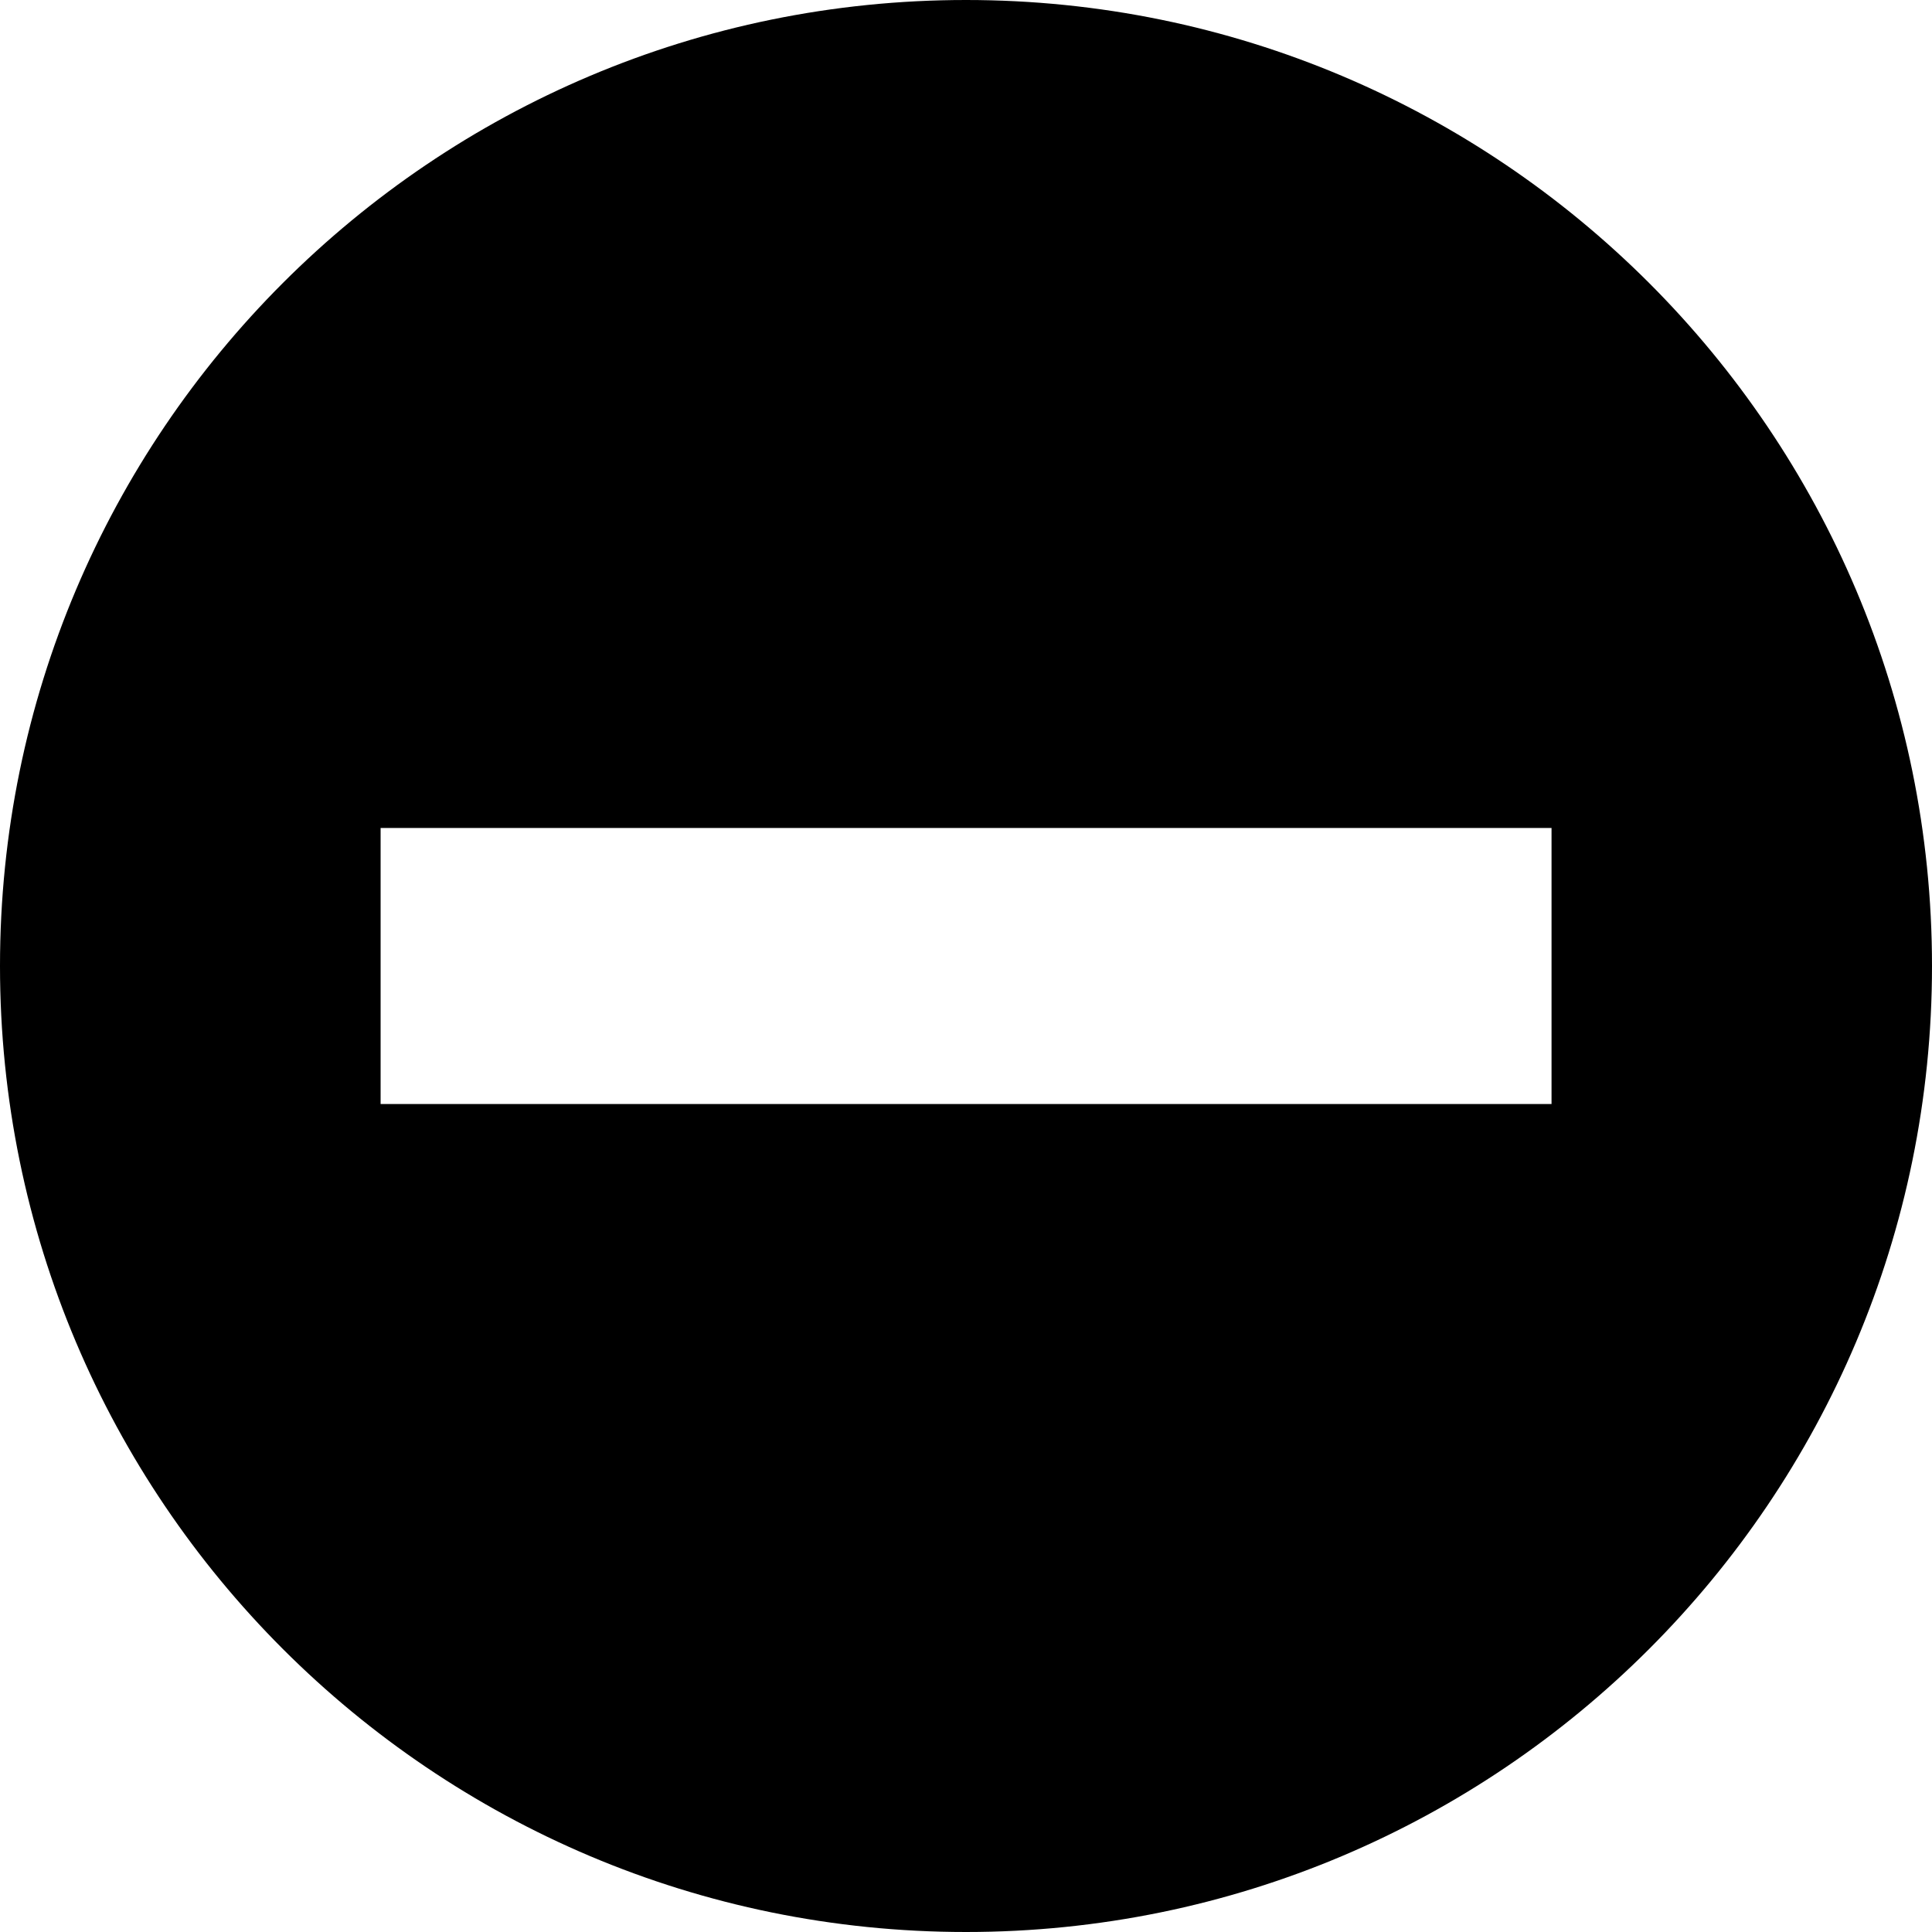
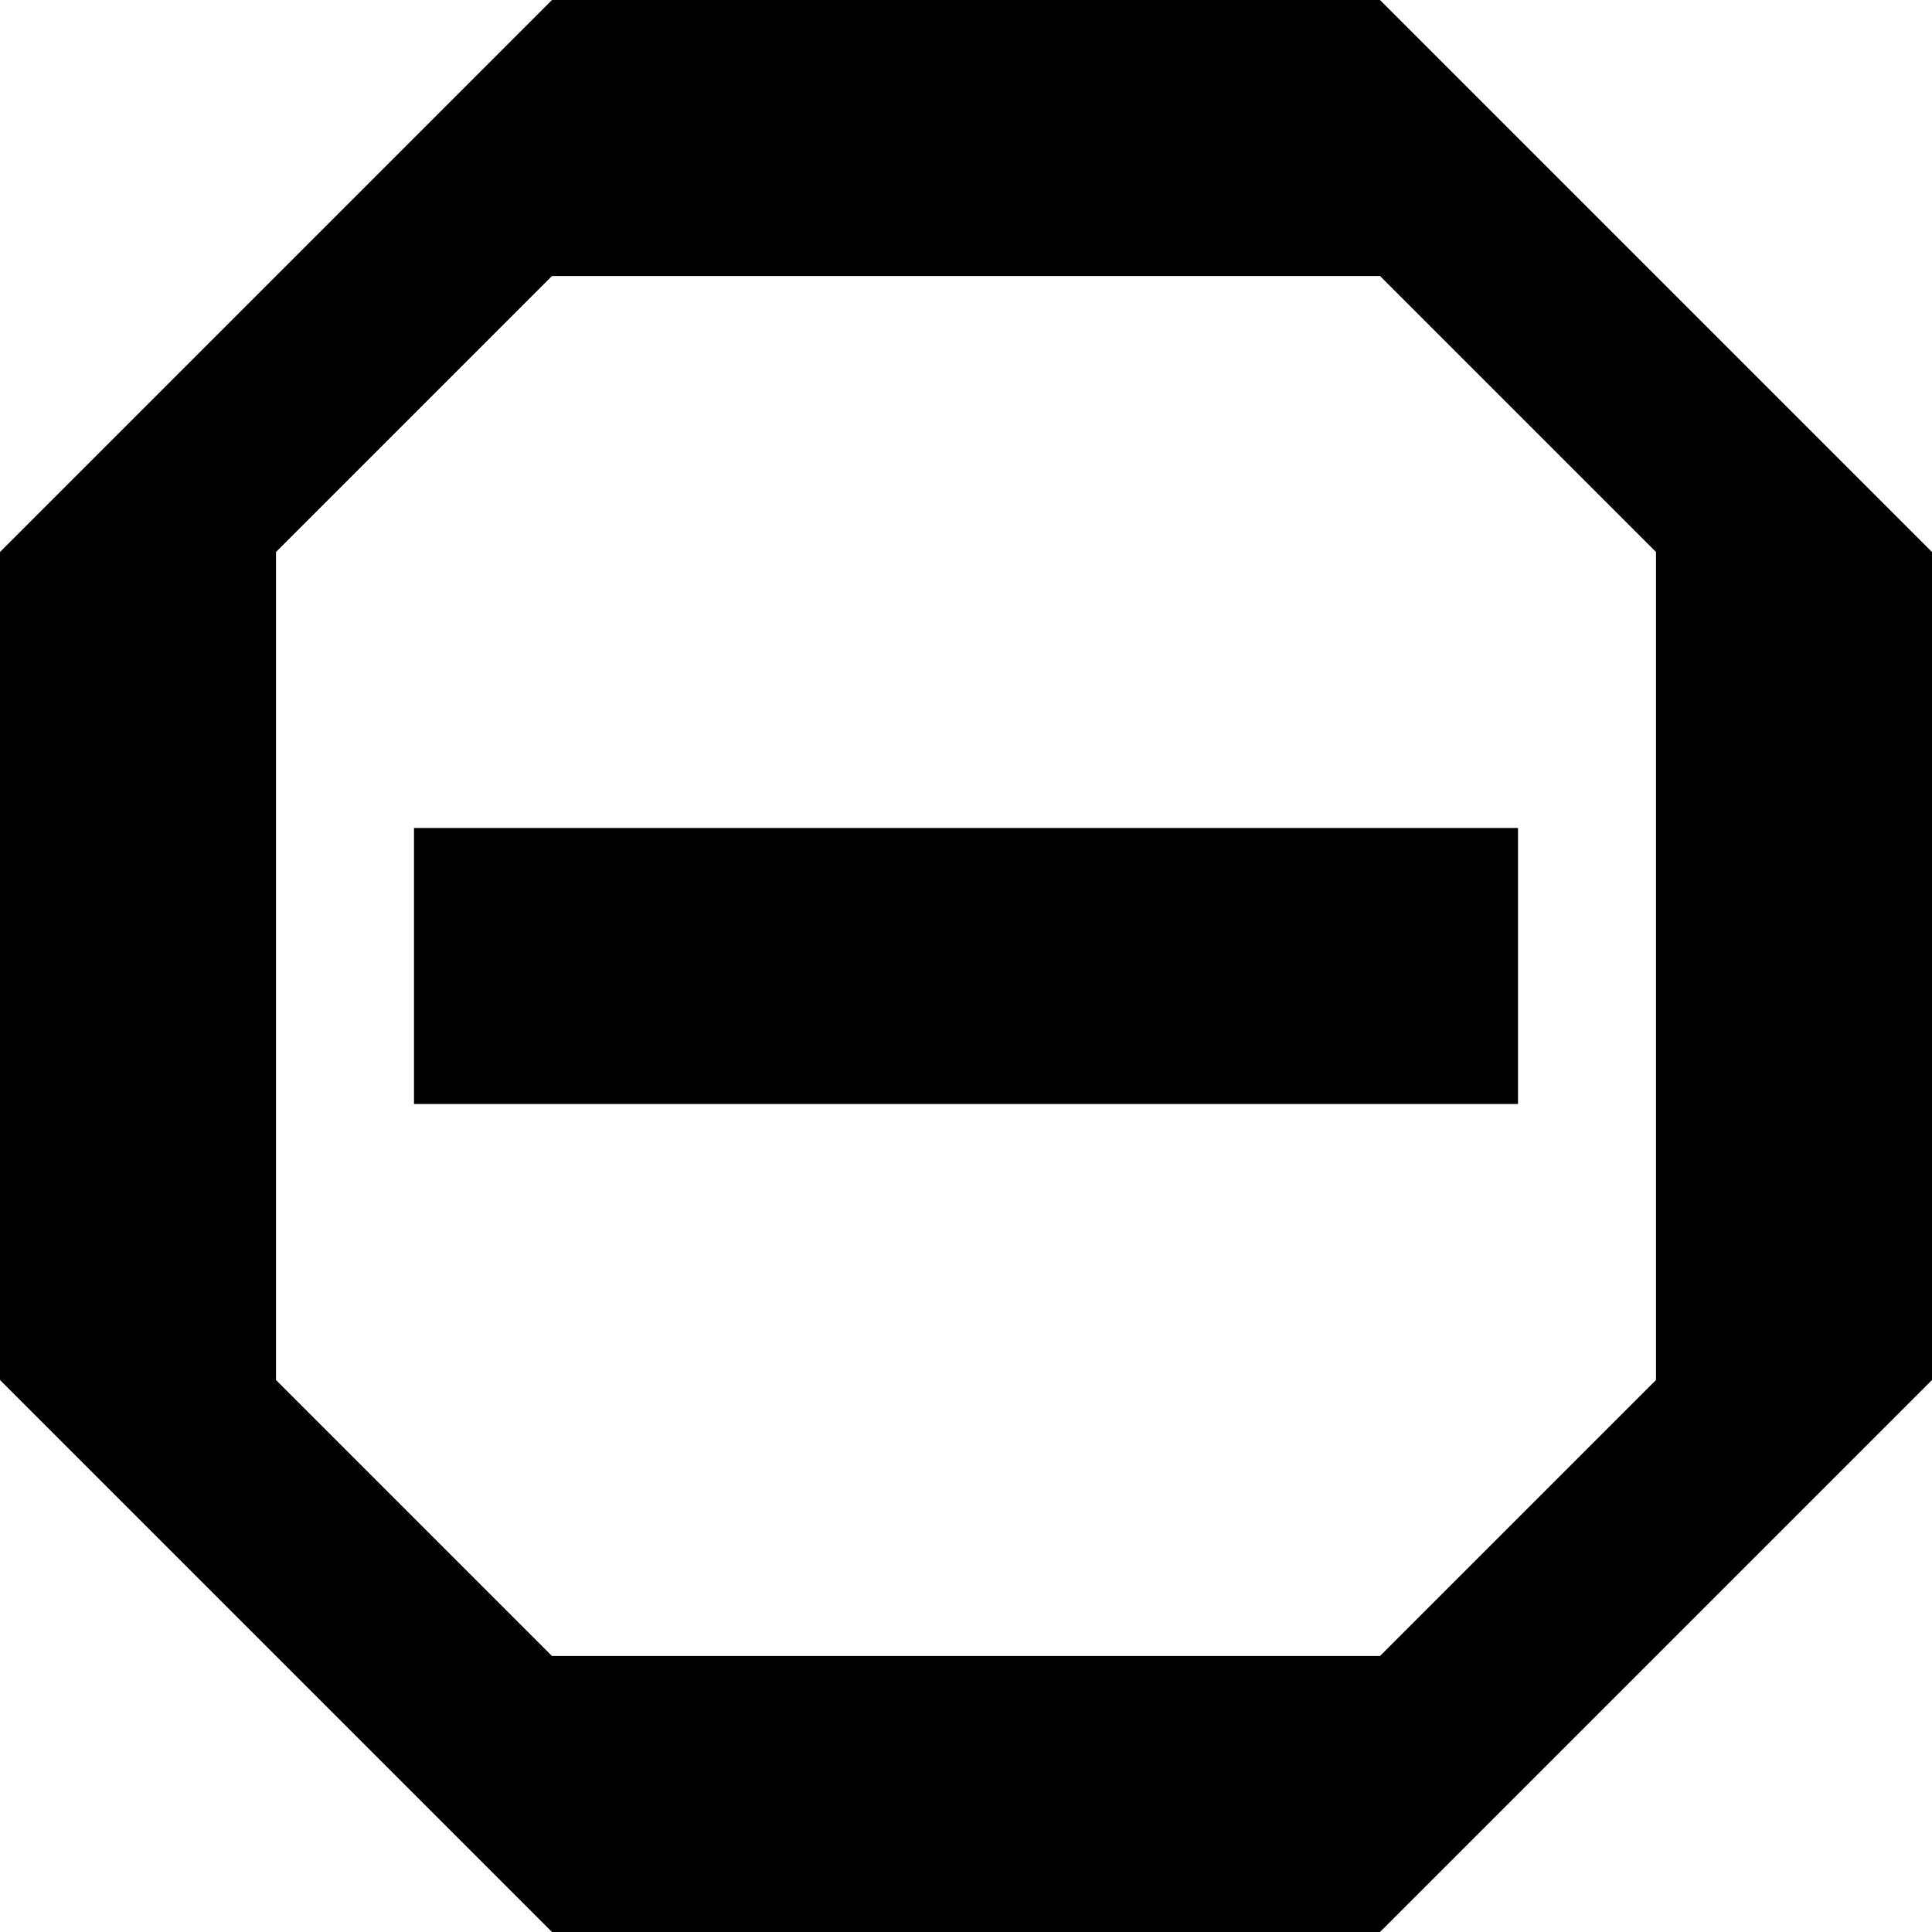
<svg xmlns="http://www.w3.org/2000/svg" viewBox="0 0 14 14">
-   <path fill="currentColor" d="M 14 7 C 14 10.866 10.866 14 7 14 C 3.134 14 0 10.866 0 7 C 0 3.134 3.134 0 7 0 C 10.866 0 14 3.134 14 7 Z M 11.243 6 L 2.758 6 L 2.758 8 L 11.243 8 L 11.243 6 Z" />
+   <path fill="currentColor" fill-rule="evenodd" d="M 4 0 L 10 0 L 14 4 L 14 10 L 10 14 L 4 14 L 0 10 L 0 4 Z M 4 2 L 2 4 L 2 10 L 4 12 L 10 12 L 12 10 L 12 4 L 10 2 Z M 3 6 L 11 6 L 11 8 L 3 8 Z" />
</svg>
